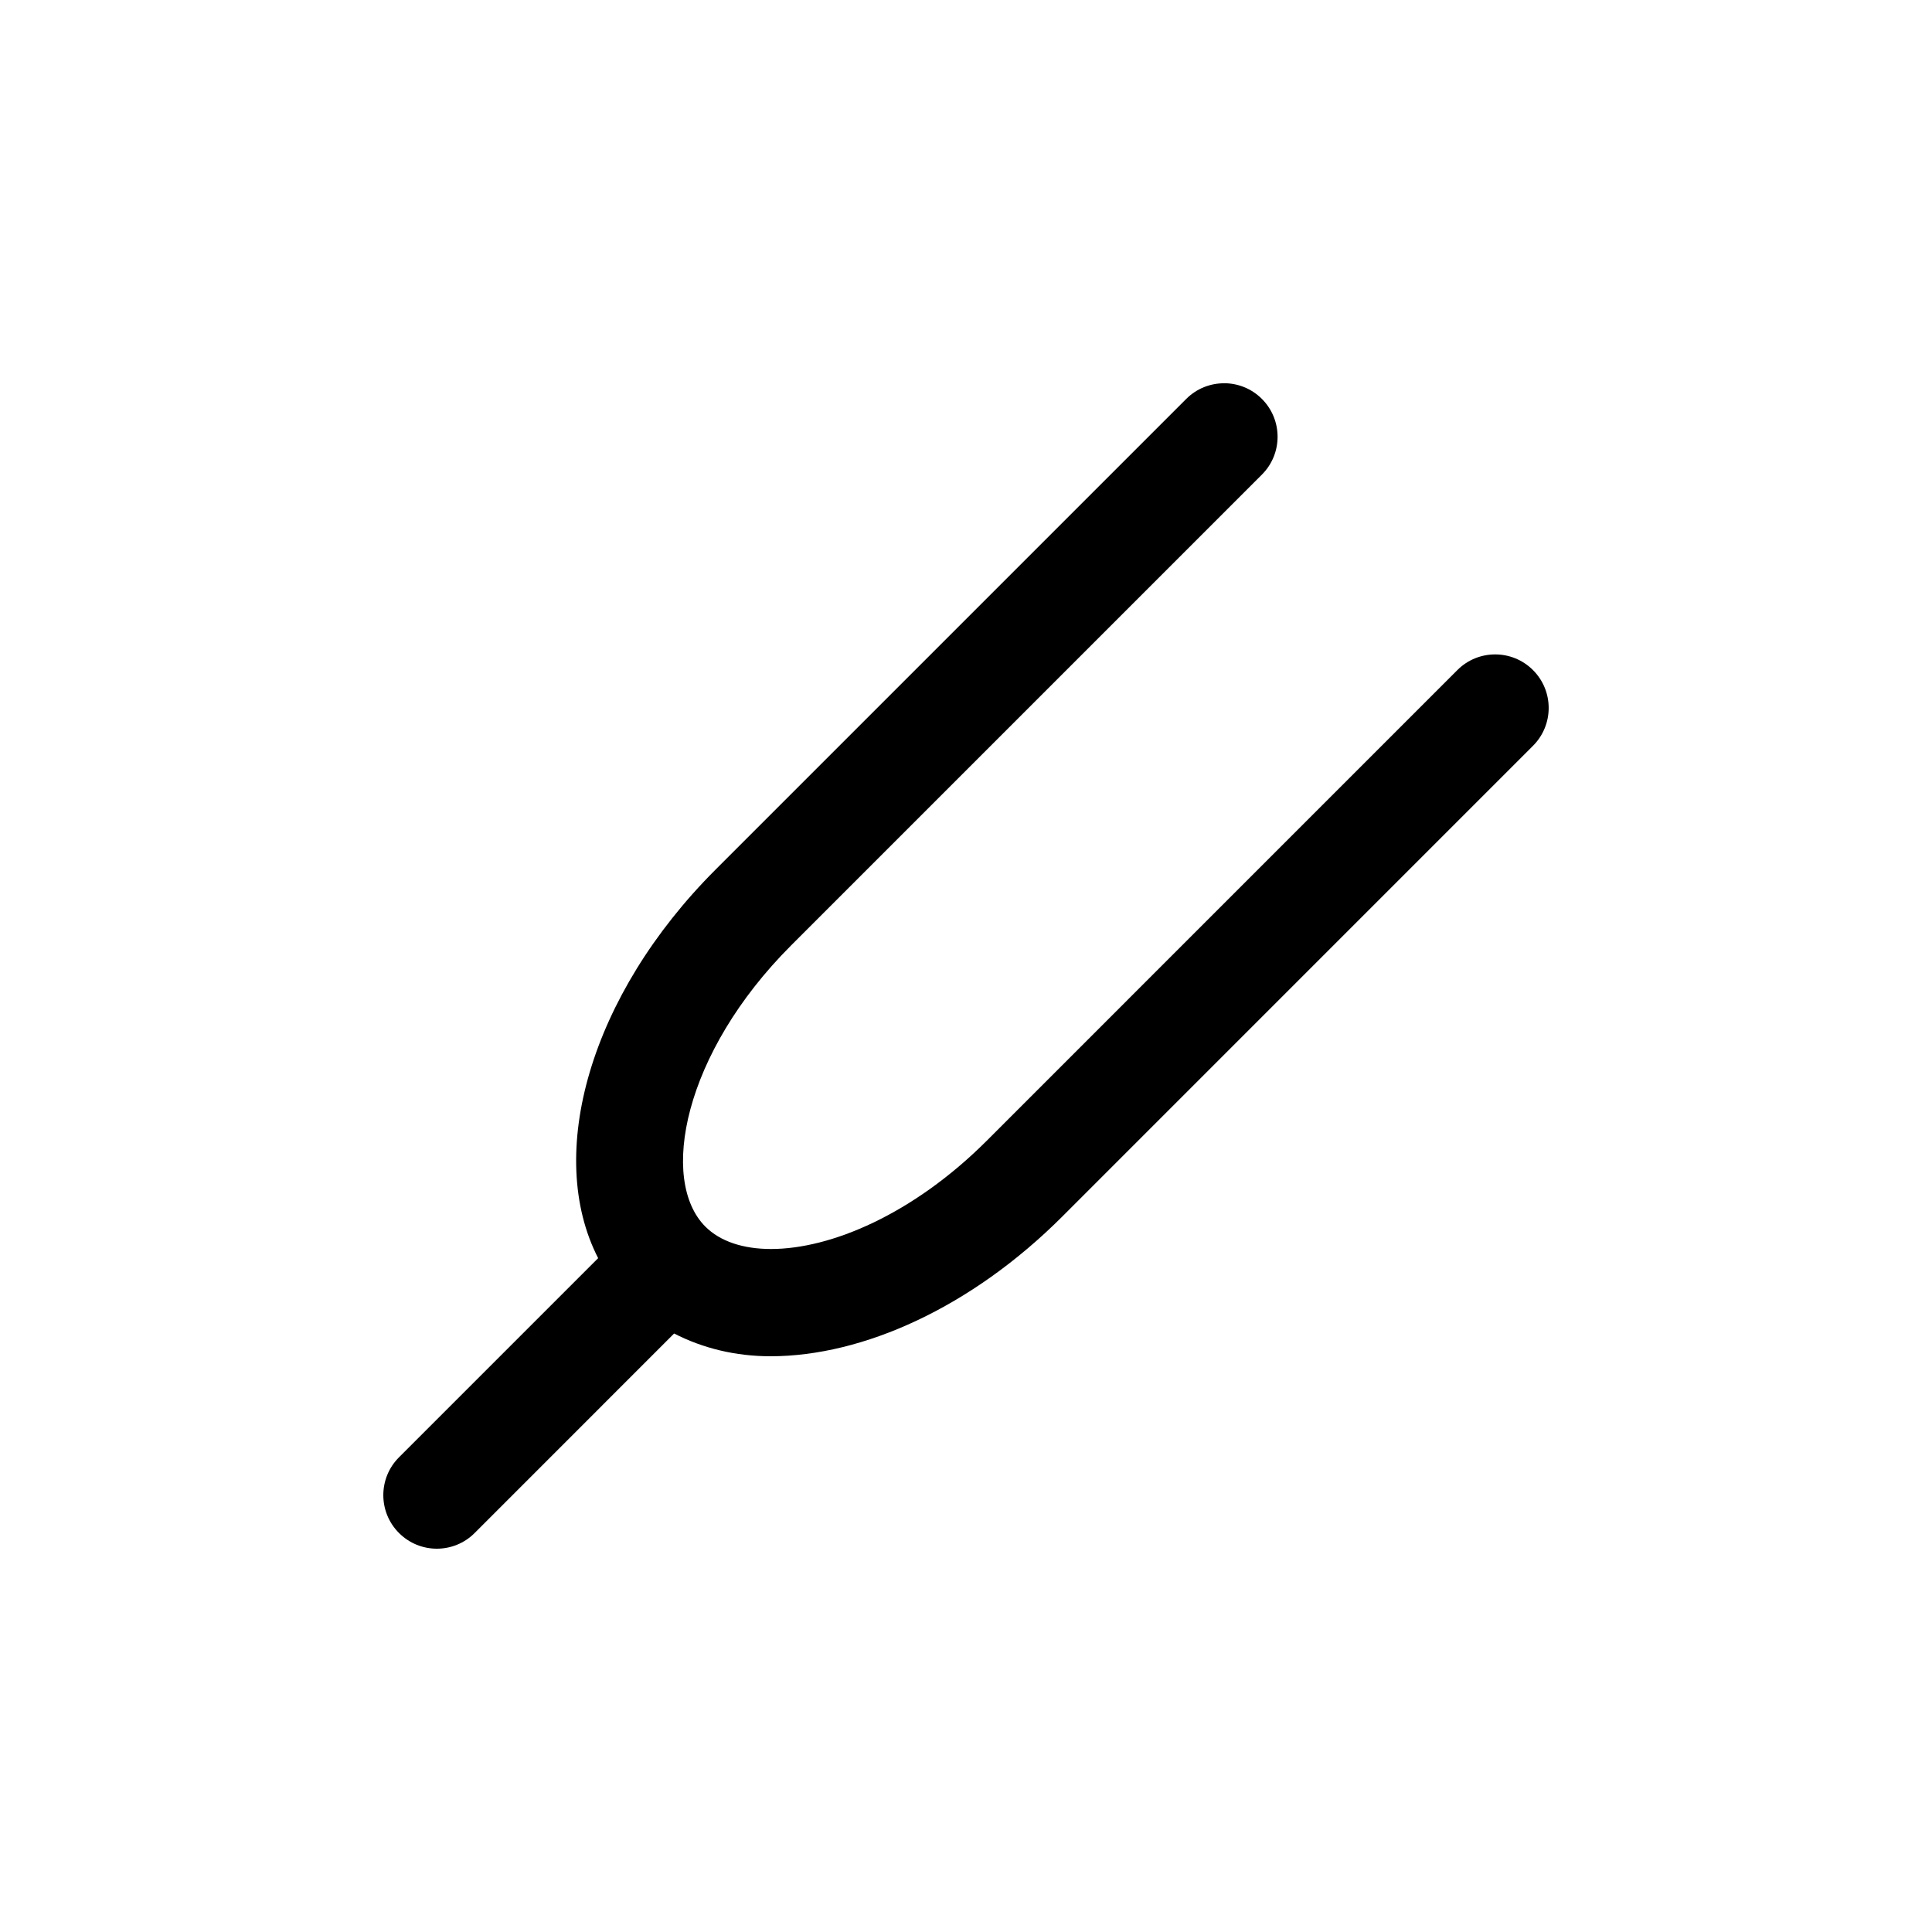
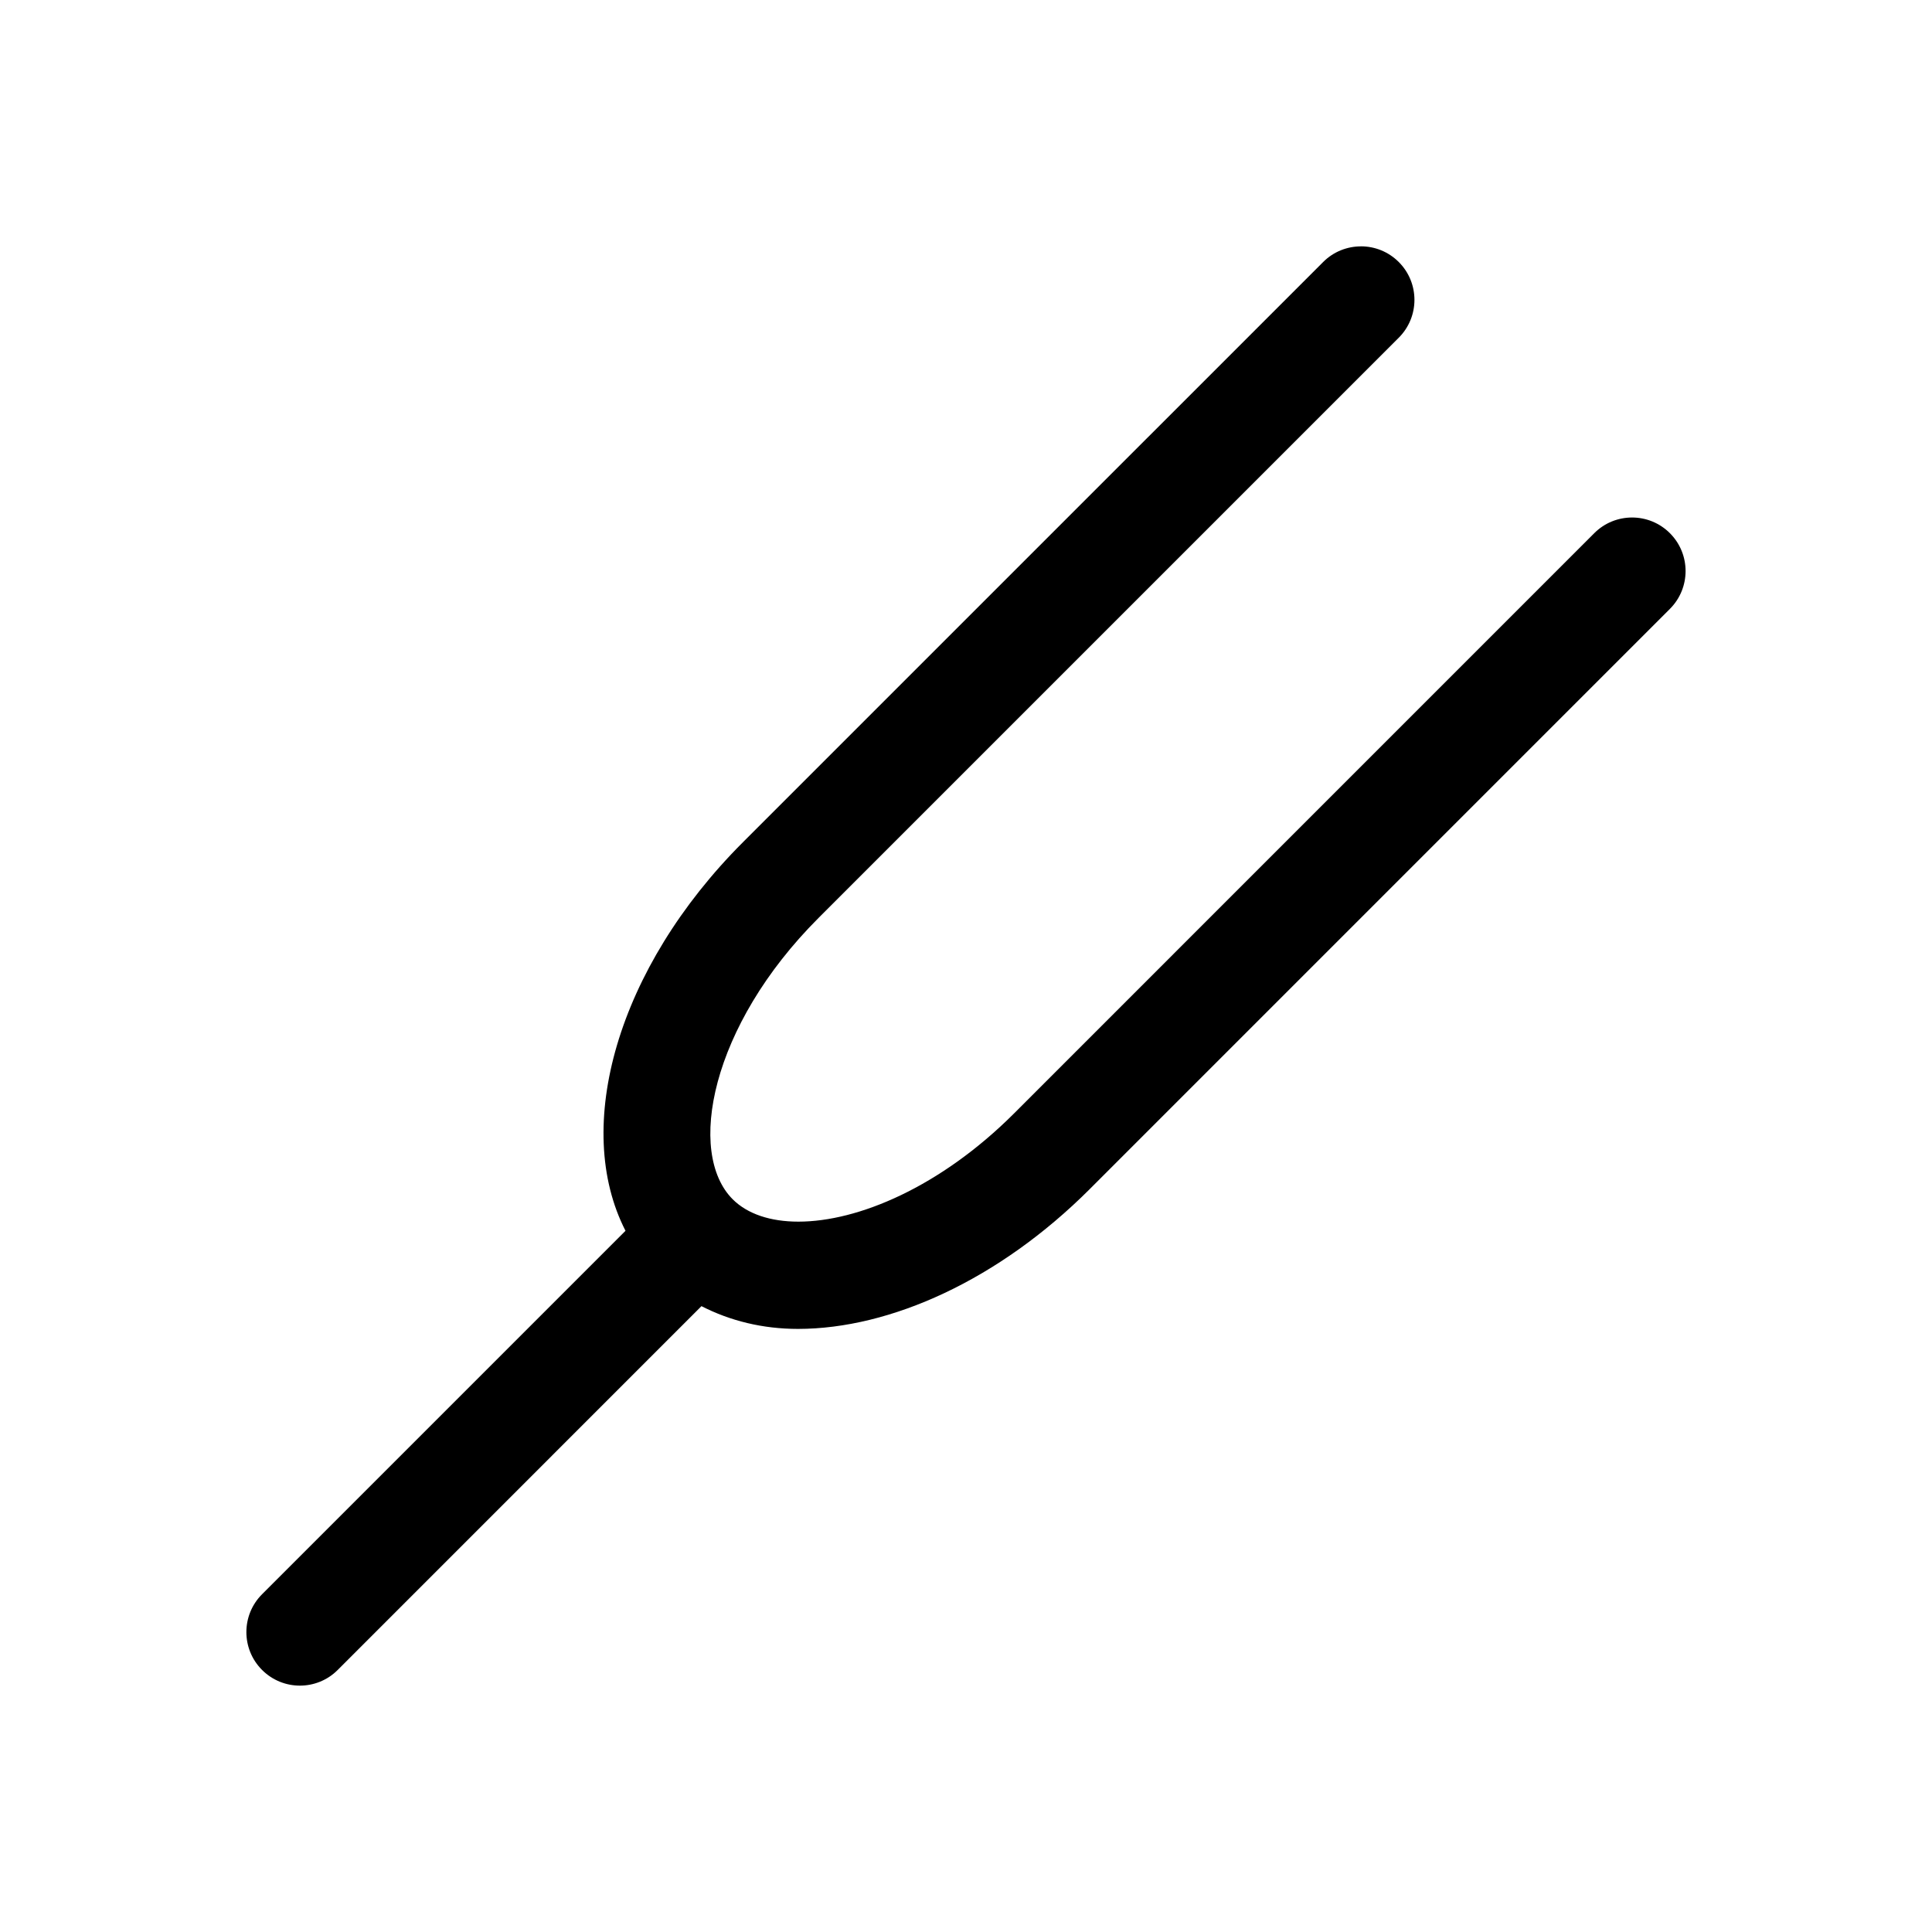
<svg xmlns="http://www.w3.org/2000/svg" id="a" data-name="layer1" viewBox="0 0 500 500">
-   <path d="M324.66,120.93h0,0M394.84,191.11h0,0M316.78,99.19c-3.54,0-7.09,1.35-9.79,4.06l-121.81,121.81c-32.56,32.56-44.14,73.73-30.38,100.55l-51.54,51.54c-5.41,5.41-5.41,14.18,0,19.59,2.71,2.71,6.25,4.06,9.79,4.06s7.09-1.35,9.79-4.06l51.62-51.63c7.43,3.81,15.85,5.89,25,5.89,23.88-.02,51.94-12.64,75.48-36.18l121.8-121.81c5.41-5.41,5.41-14.18,0-19.59-2.71-2.71-6.25-4.06-9.79-4.06s-7.09,1.35-9.79,4.06l-121.8,121.81c-19.07,19.05-40.38,28.01-55.81,28.01-7.24,0-13.18-1.97-17-5.79-11.96-11.96-5.78-44.82,22.22-72.81l121.81-121.81c5.41-5.41,5.41-14.18,0-19.59-2.71-2.71-6.25-4.06-9.79-4.06h0Z" />
+   <path d="M360.09,85.5h0,0M430.27,155.67h0,0M352.21,63.76c-3.54,0-7.09,1.35-9.79,4.06l-150.16,150.16c-32.56,32.56-44.14,73.73-30.38,100.55l-94.06,94.06c-5.41,5.41-5.41,14.18,0,19.59,2.71,2.71,6.25,4.06,9.79,4.06s7.09-1.35,9.79-4.06l94.14-94.15c7.43,3.81,15.85,5.89,25,5.89,23.88-.02,51.94-12.64,75.48-36.18l150.15-150.16c5.41-5.41,5.41-14.18,0-19.59-2.71-2.71-6.25-4.06-9.79-4.06s-7.09,1.35-9.79,4.06l-150.15,150.16c-19.07,19.05-40.38,28.01-55.81,28.01-7.24,0-13.18-1.97-17.01-5.79-11.96-11.96-5.78-44.82,22.22-72.81l150.16-150.16c5.41-5.41,5.41-14.18,0-19.59-2.71-2.71-6.25-4.06-9.79-4.06h0Z" />
</svg>
